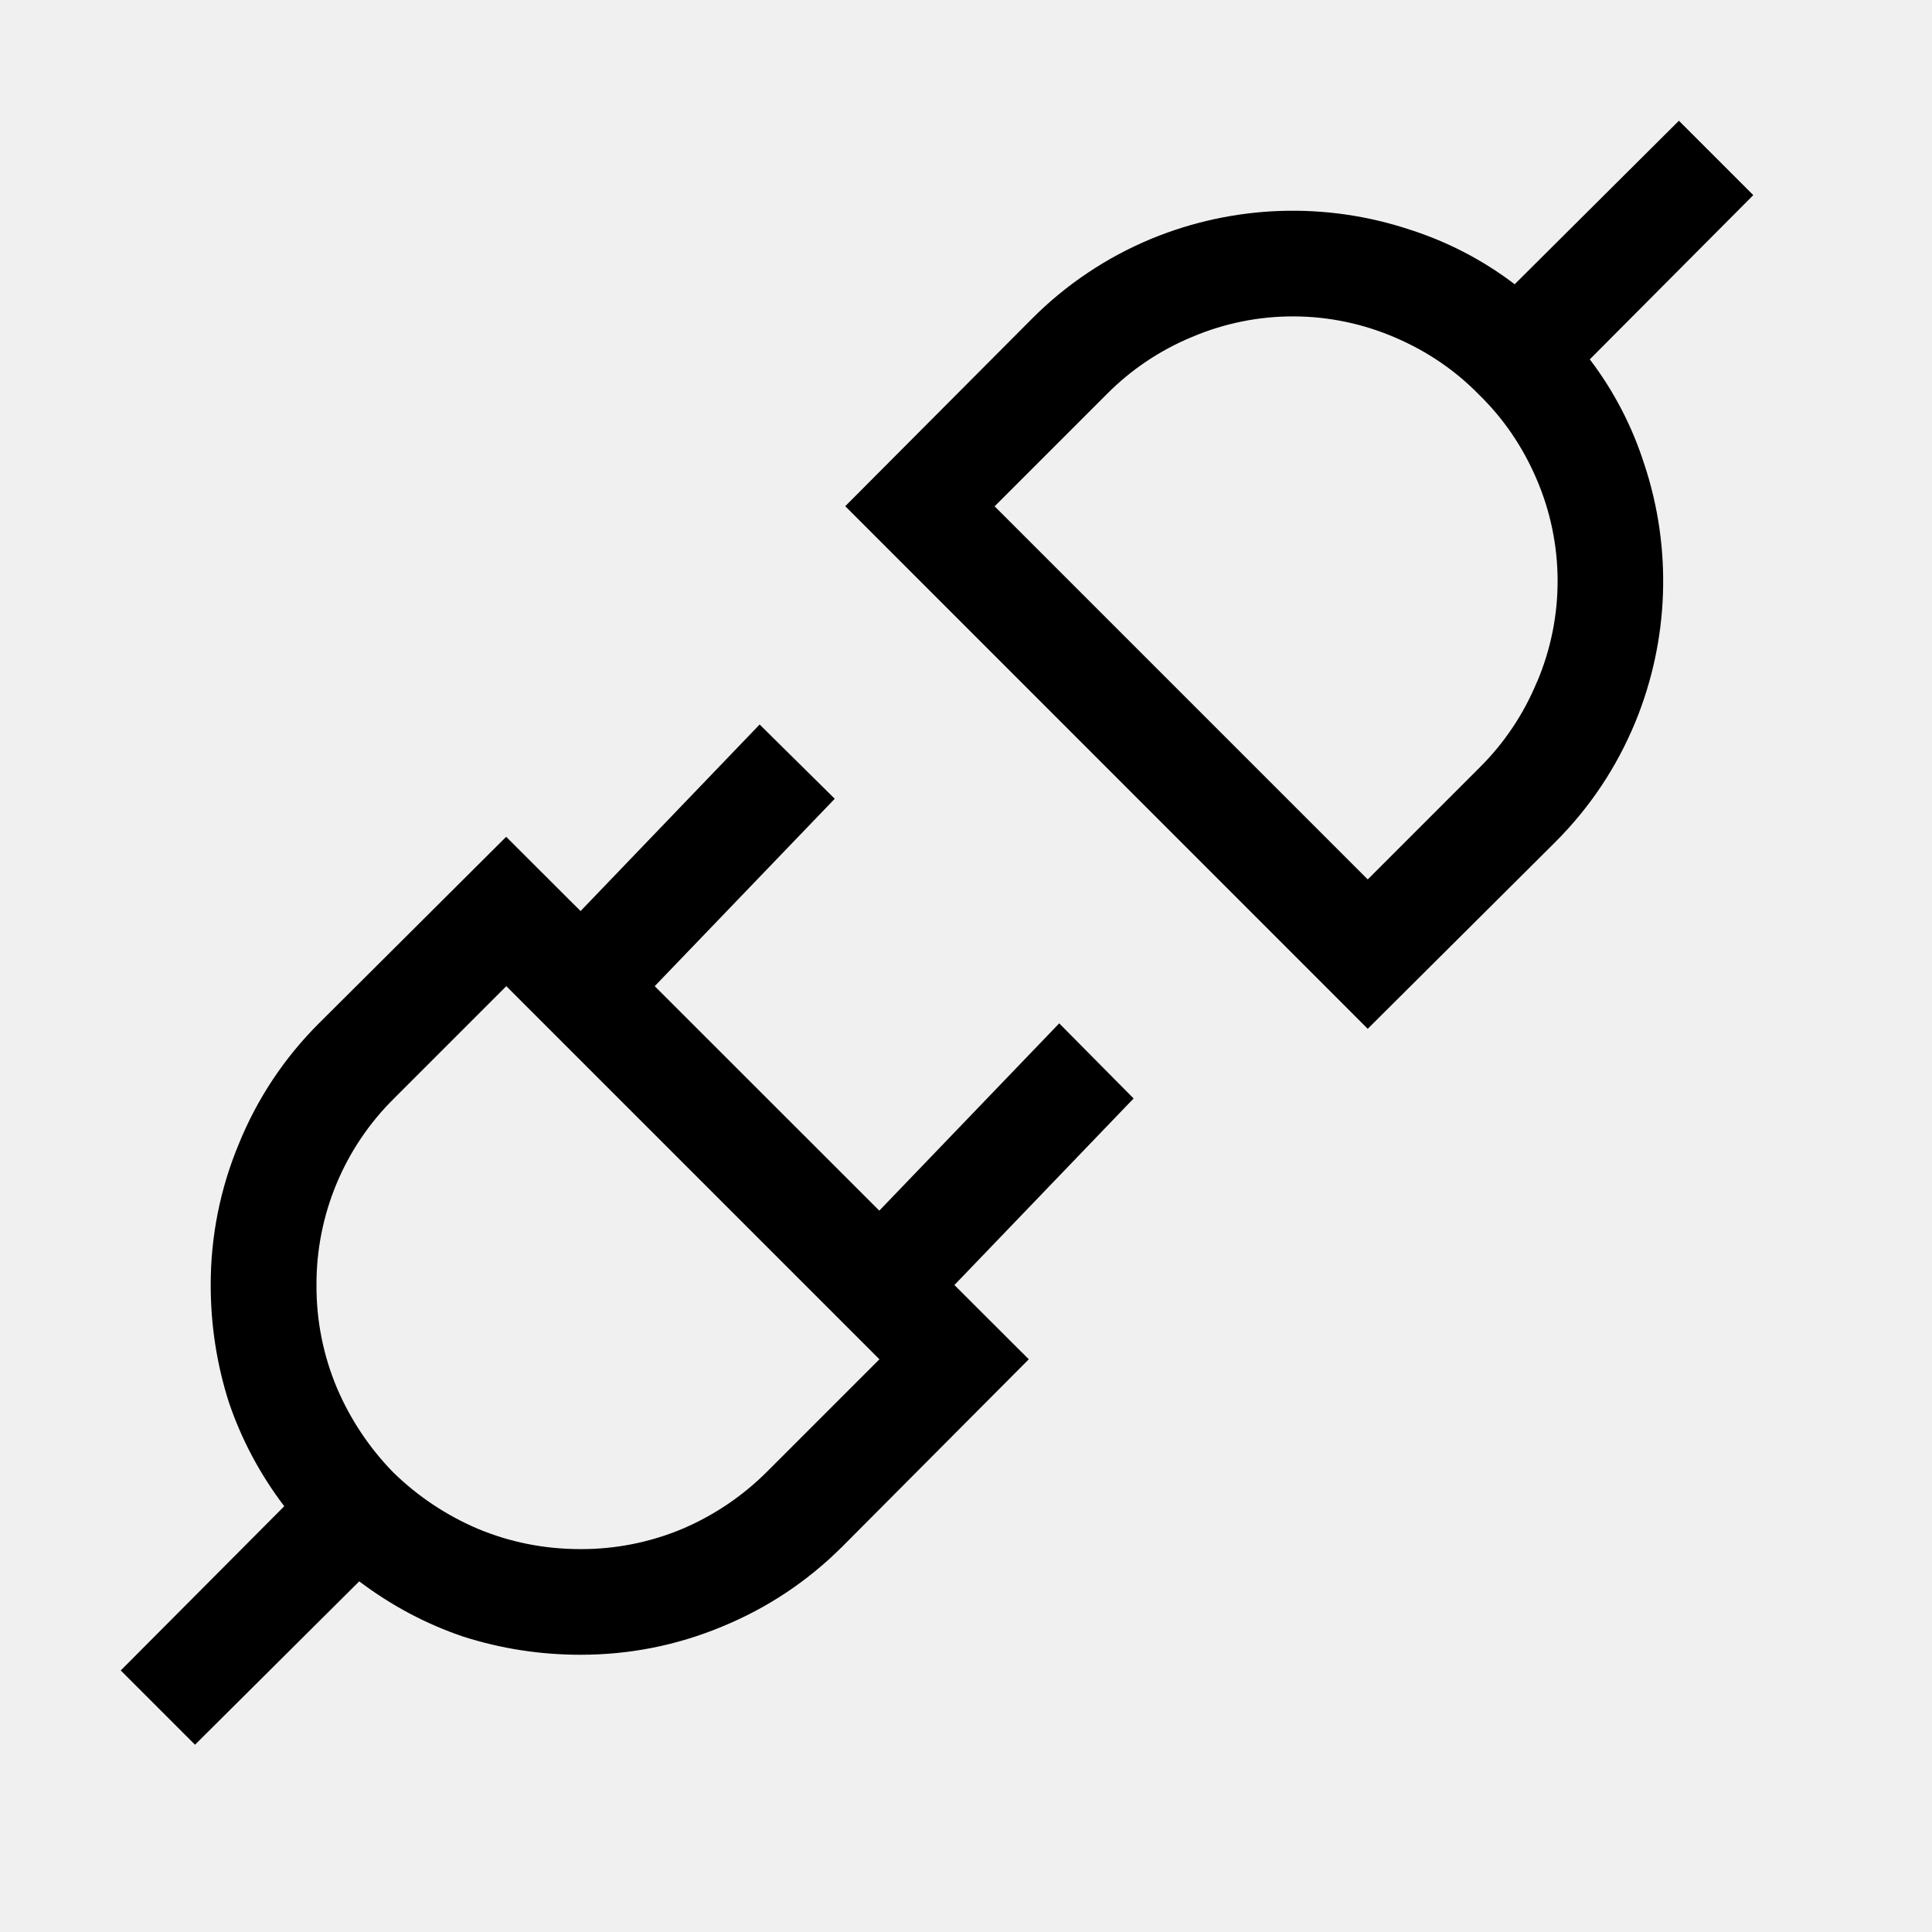
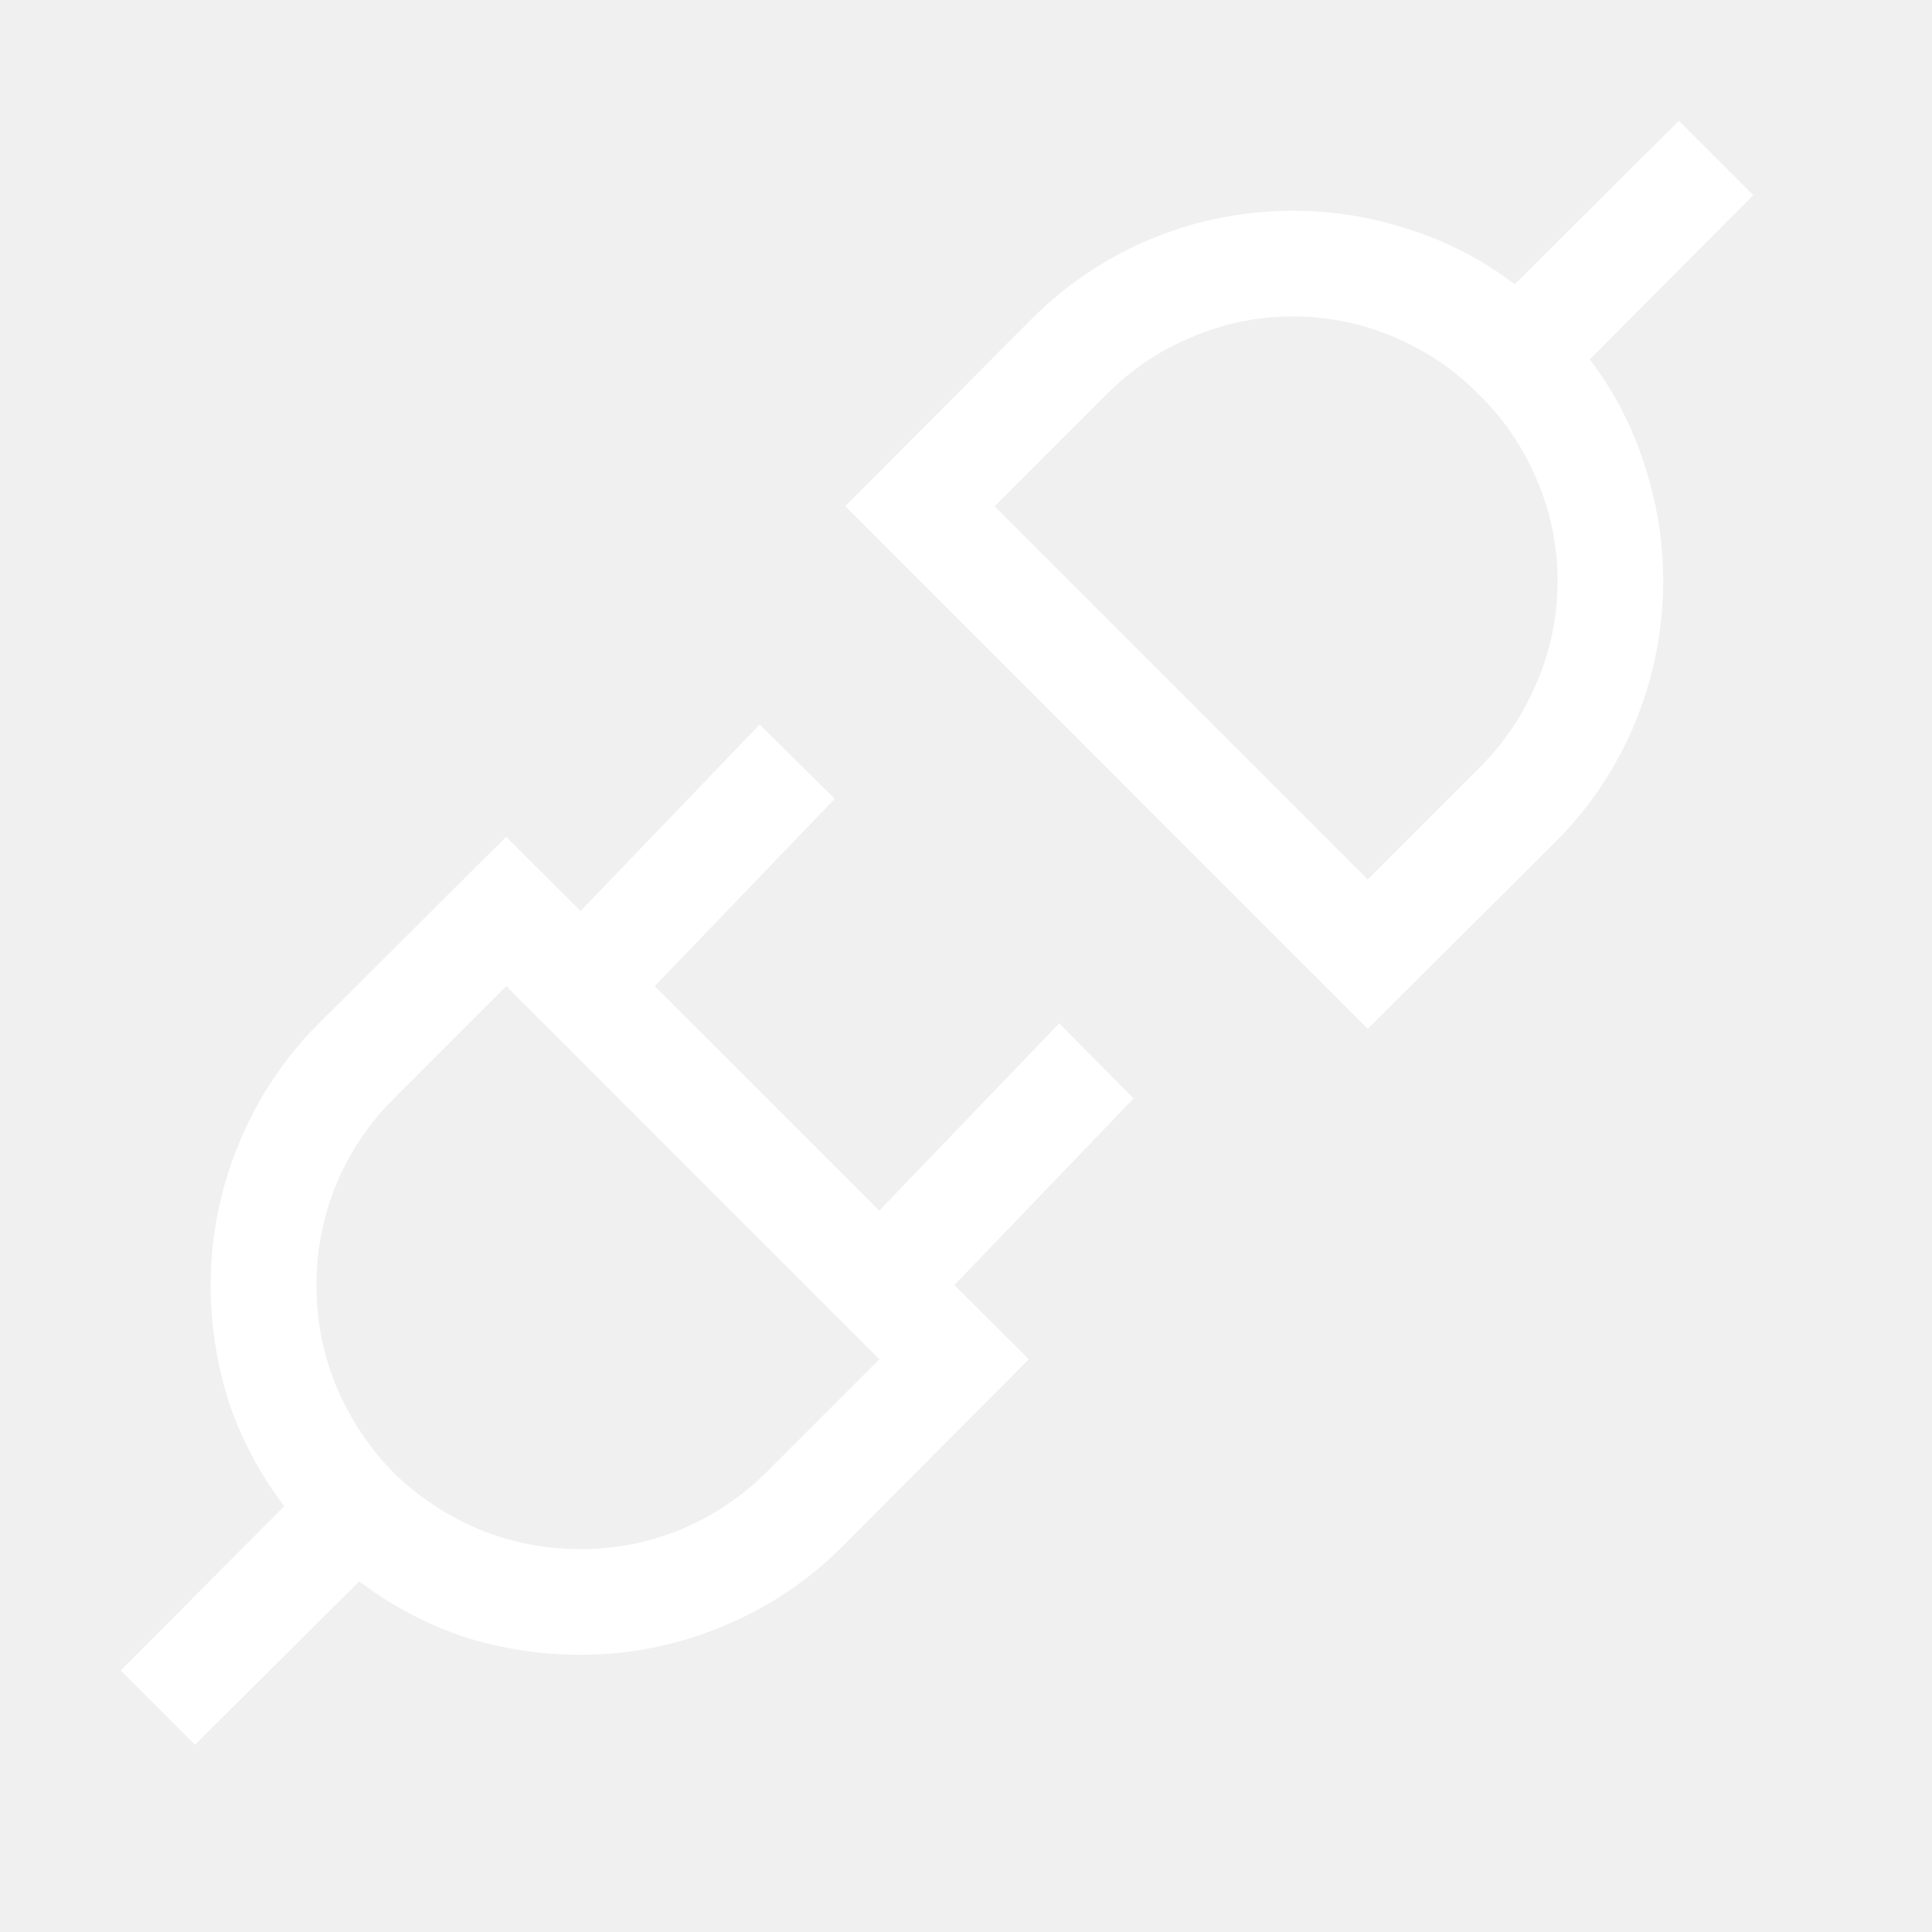
- <svg xmlns="http://www.w3.org/2000/svg" width="800px" height="800px" viewBox="0 0 16 16" fill="#000000">
+ <svg xmlns="http://www.w3.org/2000/svg" width="800px" height="800px" viewBox="0 0 16 16" fill="#ffffff">
  <path fill-rule="evenodd" clip-rule="evenodd" d="M13.617 3.844a2.87 2.87 0 0 0-.451-.868l1.354-1.36L13.904 1l-1.36 1.354a2.877 2.877 0 0 0-.868-.452 3.073 3.073 0 0 0-2.14.075 3.03 3.03 0 0 0-.991.664L7 4.192l4.327 4.328 1.552-1.545c.287-.287.508-.618.663-.992a3.074 3.074 0 0 0 .075-2.14zm-.889 1.804a2.15 2.15 0 0 1-.471.705l-.93.93-3.09-3.09.93-.93a2.15 2.15 0 0 1 .704-.472 2.134 2.134 0 0 1 1.689.007c.264.114.494.271.69.472.2.195.358.426.472.69a2.134 2.134 0 0 1 .007 1.688zm-4.824 4.994l1.484-1.545-.616-.622-1.49 1.551-1.86-1.859 1.491-1.552L6.291 6 4.808 7.545l-.616-.615-1.551 1.545a3 3 0 0 0-.663.998 3.023 3.023 0 0 0-.233 1.169c0 .332.05.656.15.97.105.31.258.597.459.862L1 13.834l.615.615 1.36-1.353c.265.2.552.353.862.458.314.1.638.15.97.15.406 0 .796-.077 1.17-.232.378-.155.71-.376.998-.663l1.545-1.552-.616-.615zm-2.262 2.023a2.16 2.16 0 0 1-.834.164c-.301 0-.586-.057-.855-.17a2.278 2.278 0 0 1-.697-.466 2.28 2.28 0 0 1-.465-.697 2.167 2.167 0 0 1-.17-.854 2.16 2.16 0 0 1 .642-1.545l.93-.93 3.09 3.09-.93.93a2.22 2.22 0 0 1-.711.478z" />
</svg>
